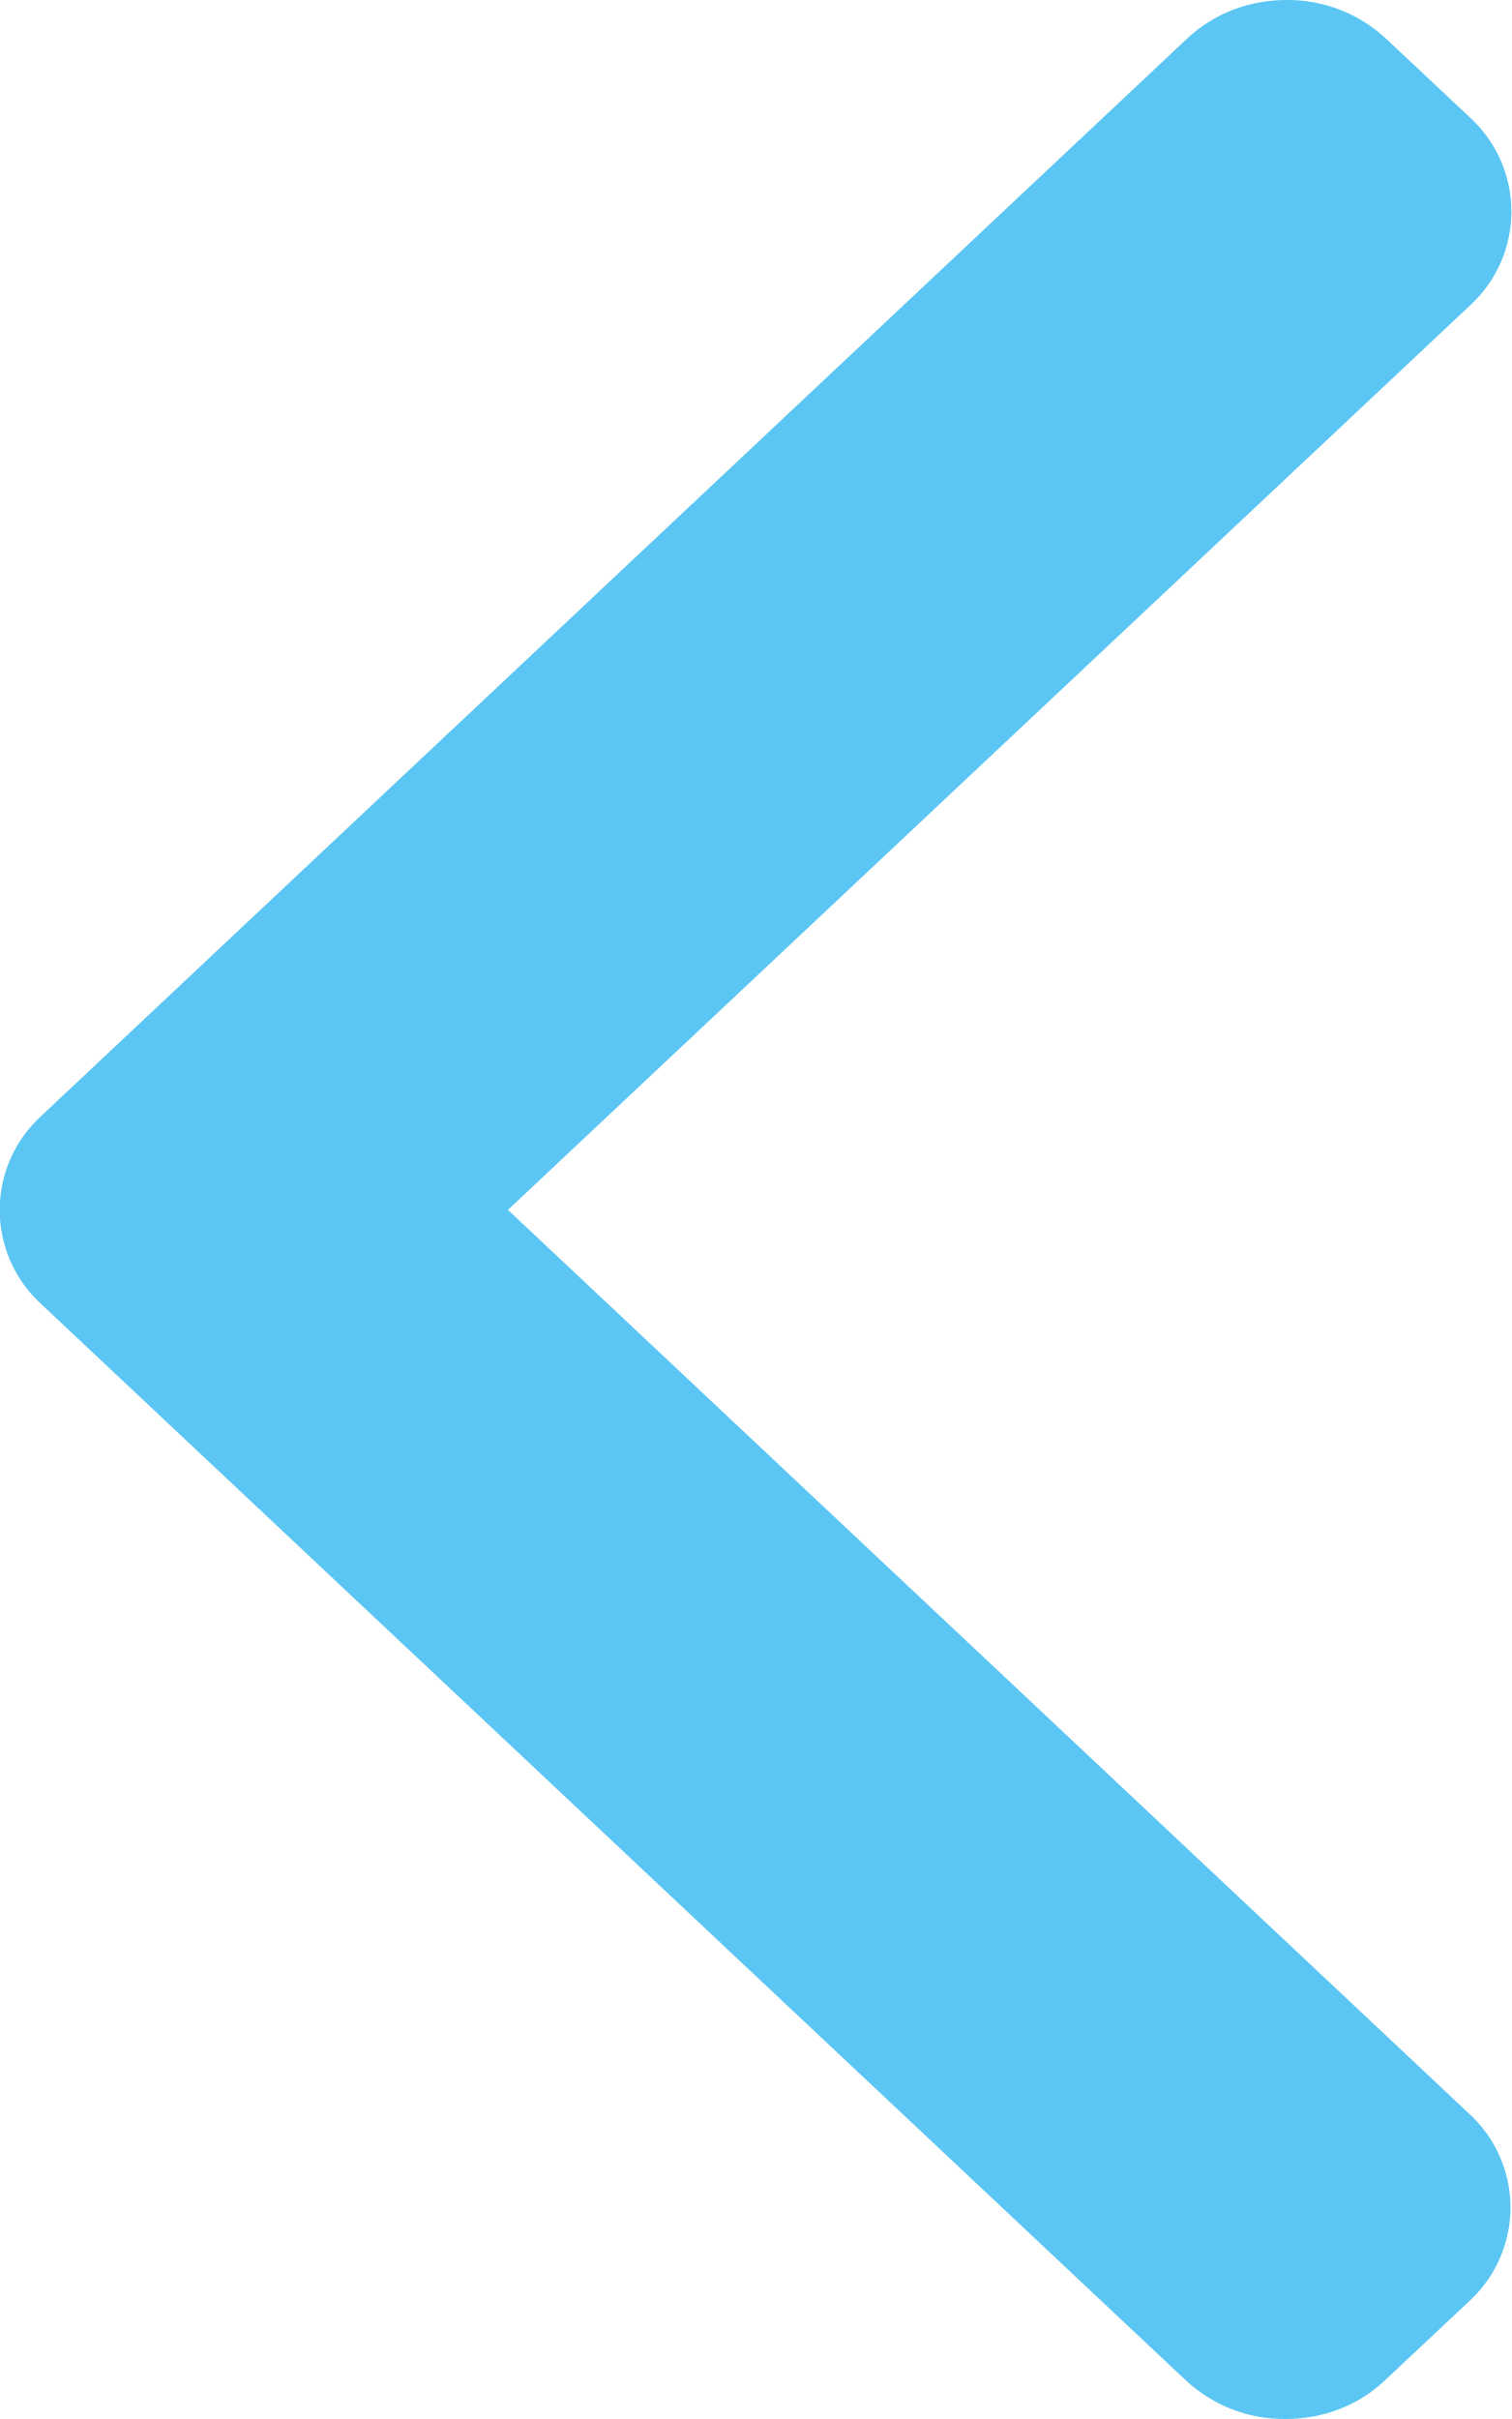
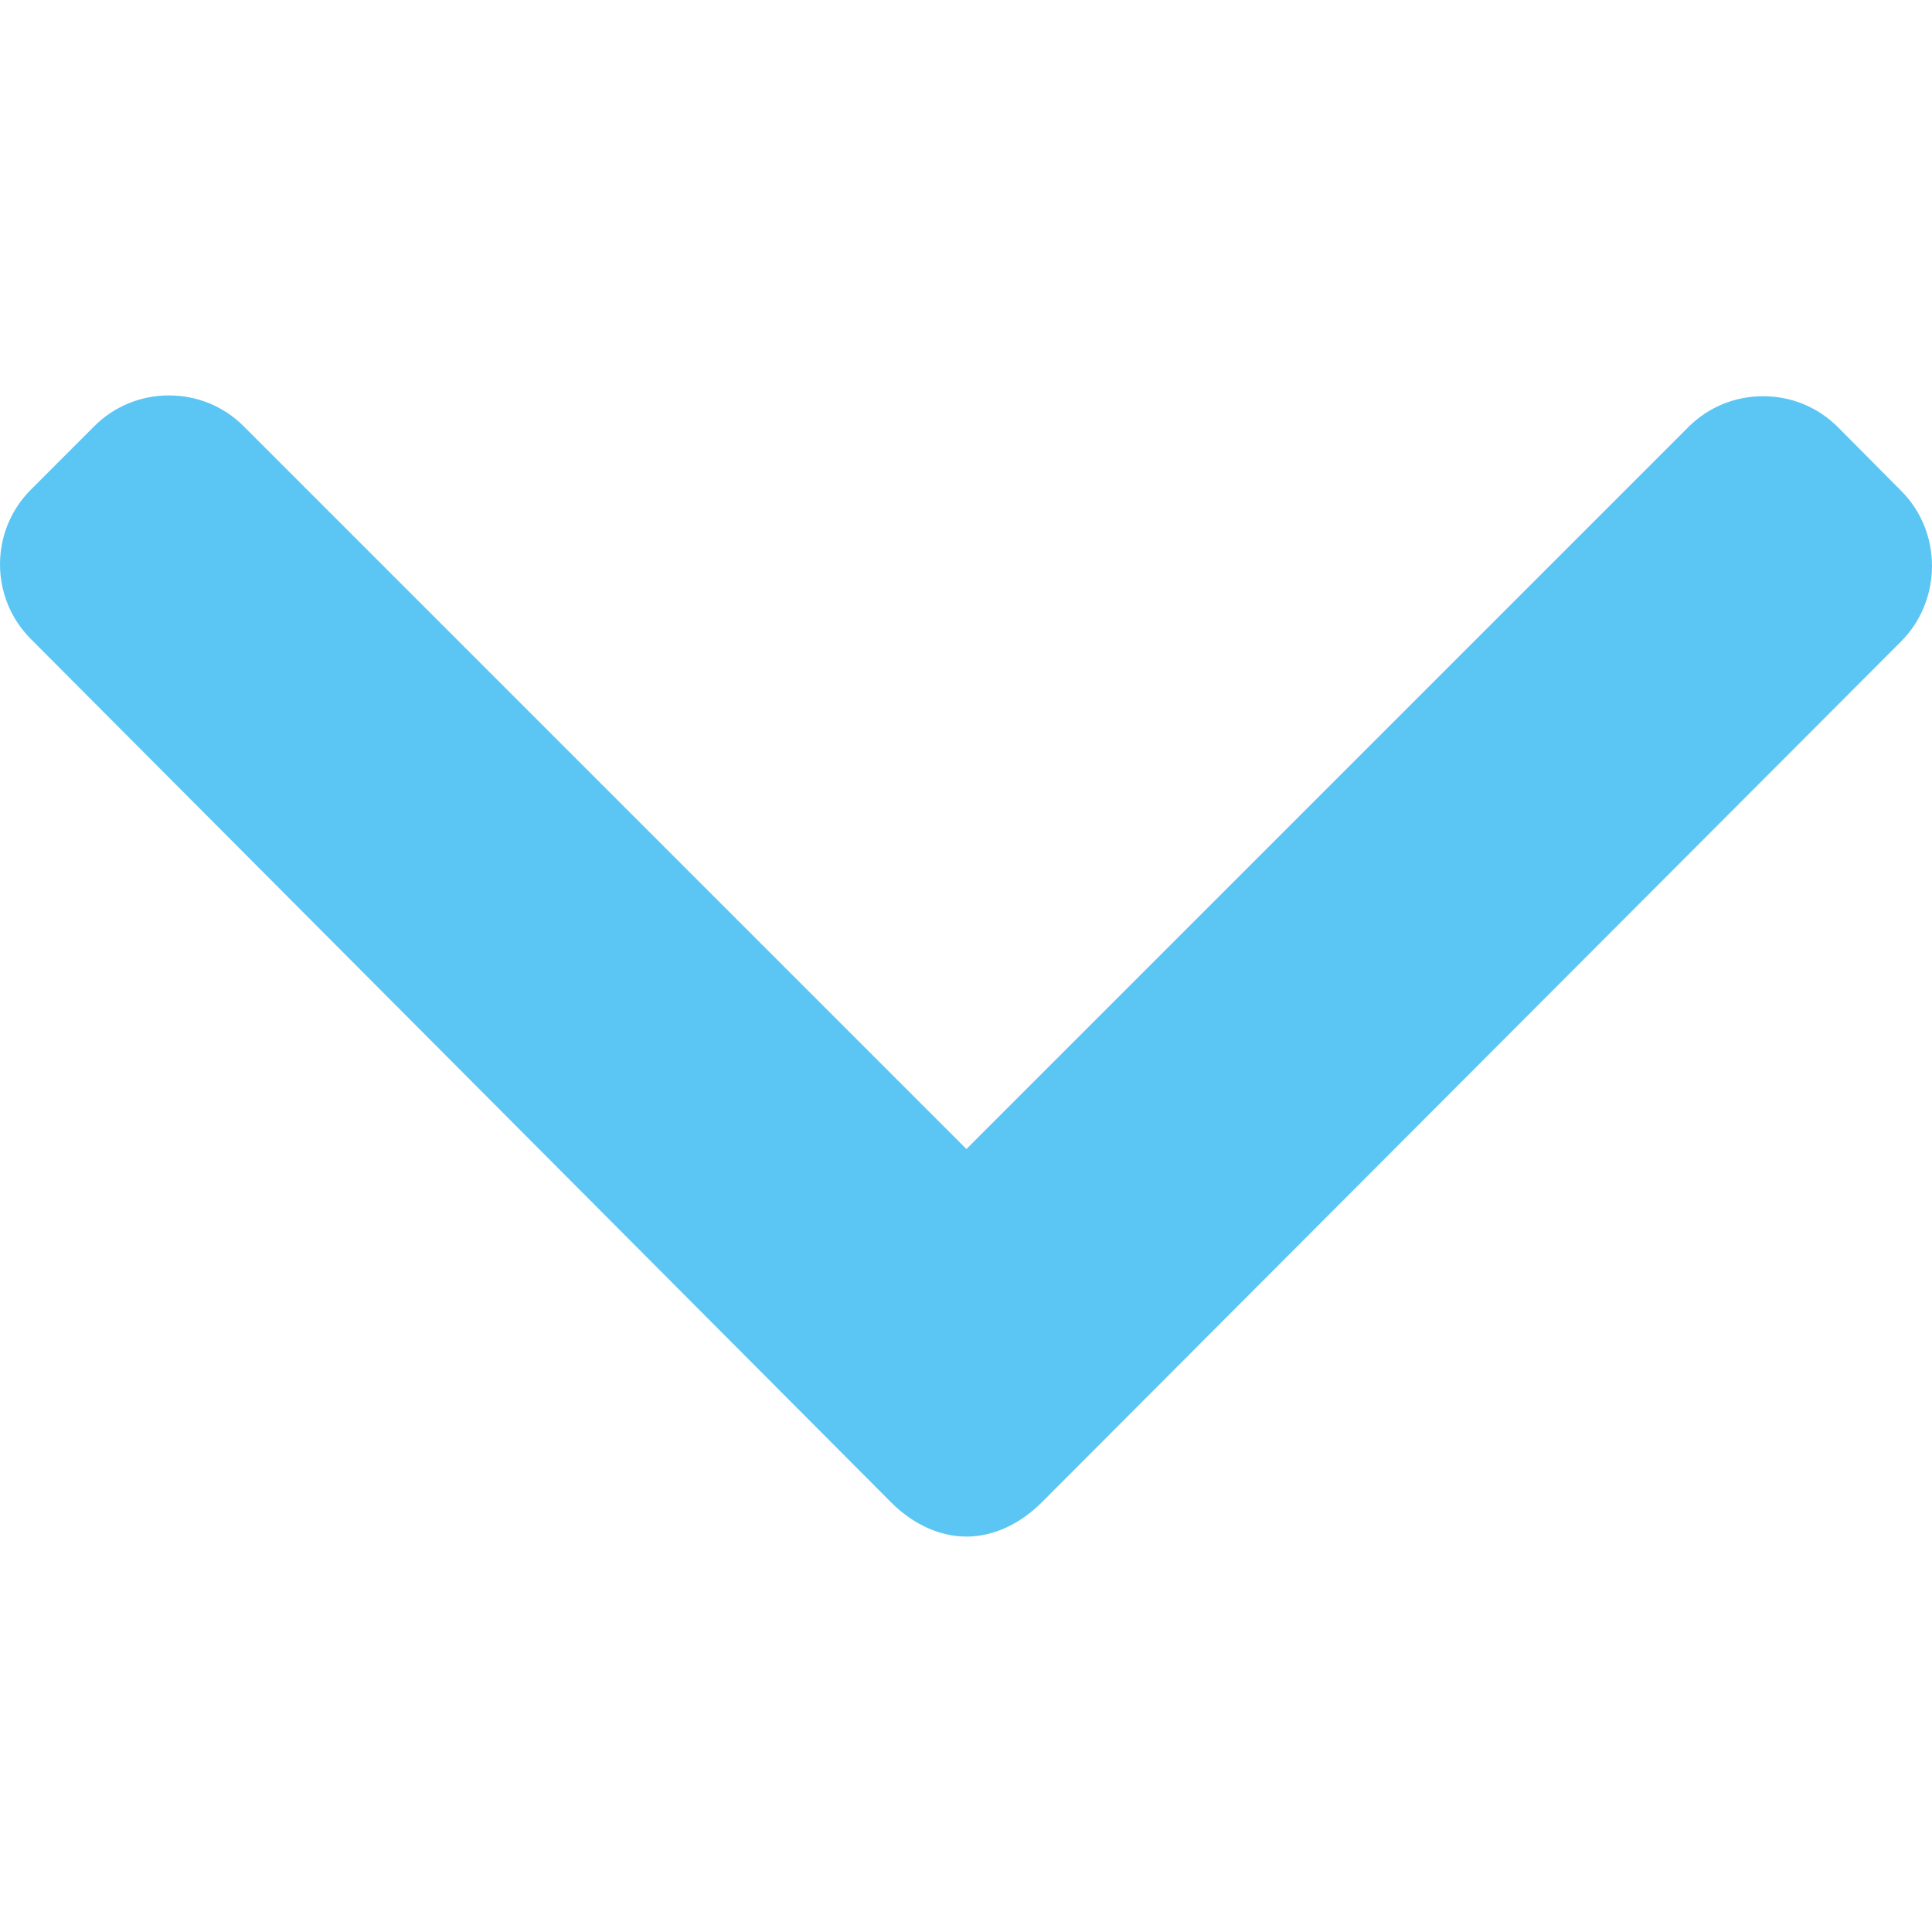
- <svg xmlns="http://www.w3.org/2000/svg" viewBox="0 0 10 16">
-   <path fill="#5bc6f3" d="M3.36 8.003l6.368-5.985a.842.842 0 0 0 0-1.238L9.17.256A.954.954 0 0 0 8.512 0c-.25 0-.483.09-.659.256L.272 7.382a.842.842 0 0 0 0 1.243l7.574 7.12a.954.954 0 0 0 .659.255c.25 0 .483-.09.658-.256l.558-.524a.84.84 0 0 0 0-1.238l-6.36-5.979z" />
+ <svg xmlns="http://www.w3.org/2000/svg" version="1.1" viewBox="0 0 491.996 491.996">
+   <g fill="#5bc6f3">
+     <path d="M484.132,124.986l-16.116-16.228c-5.072-5.068-11.82-7.86-19.032-7.86c-7.208,0-13.964,2.792-19.036,7.86l-183.84,183.848                 L62.056,108.554c-5.064-5.068-11.82-7.856-19.028-7.856s-13.968,2.788-19.036,7.856l-16.12,16.128                 c-10.496,10.488-10.496,27.572,0,38.06l219.136,219.924c5.064,5.064,11.812,8.632,19.084,8.632h0.084                 c7.212,0,13.96-3.572,19.024-8.632l218.932-219.328c5.072-5.064,7.856-12.016,7.864-19.224                 C491.996,136.902,489.204,130.046,484.132,124.986z" />
+   </g>
</svg>
